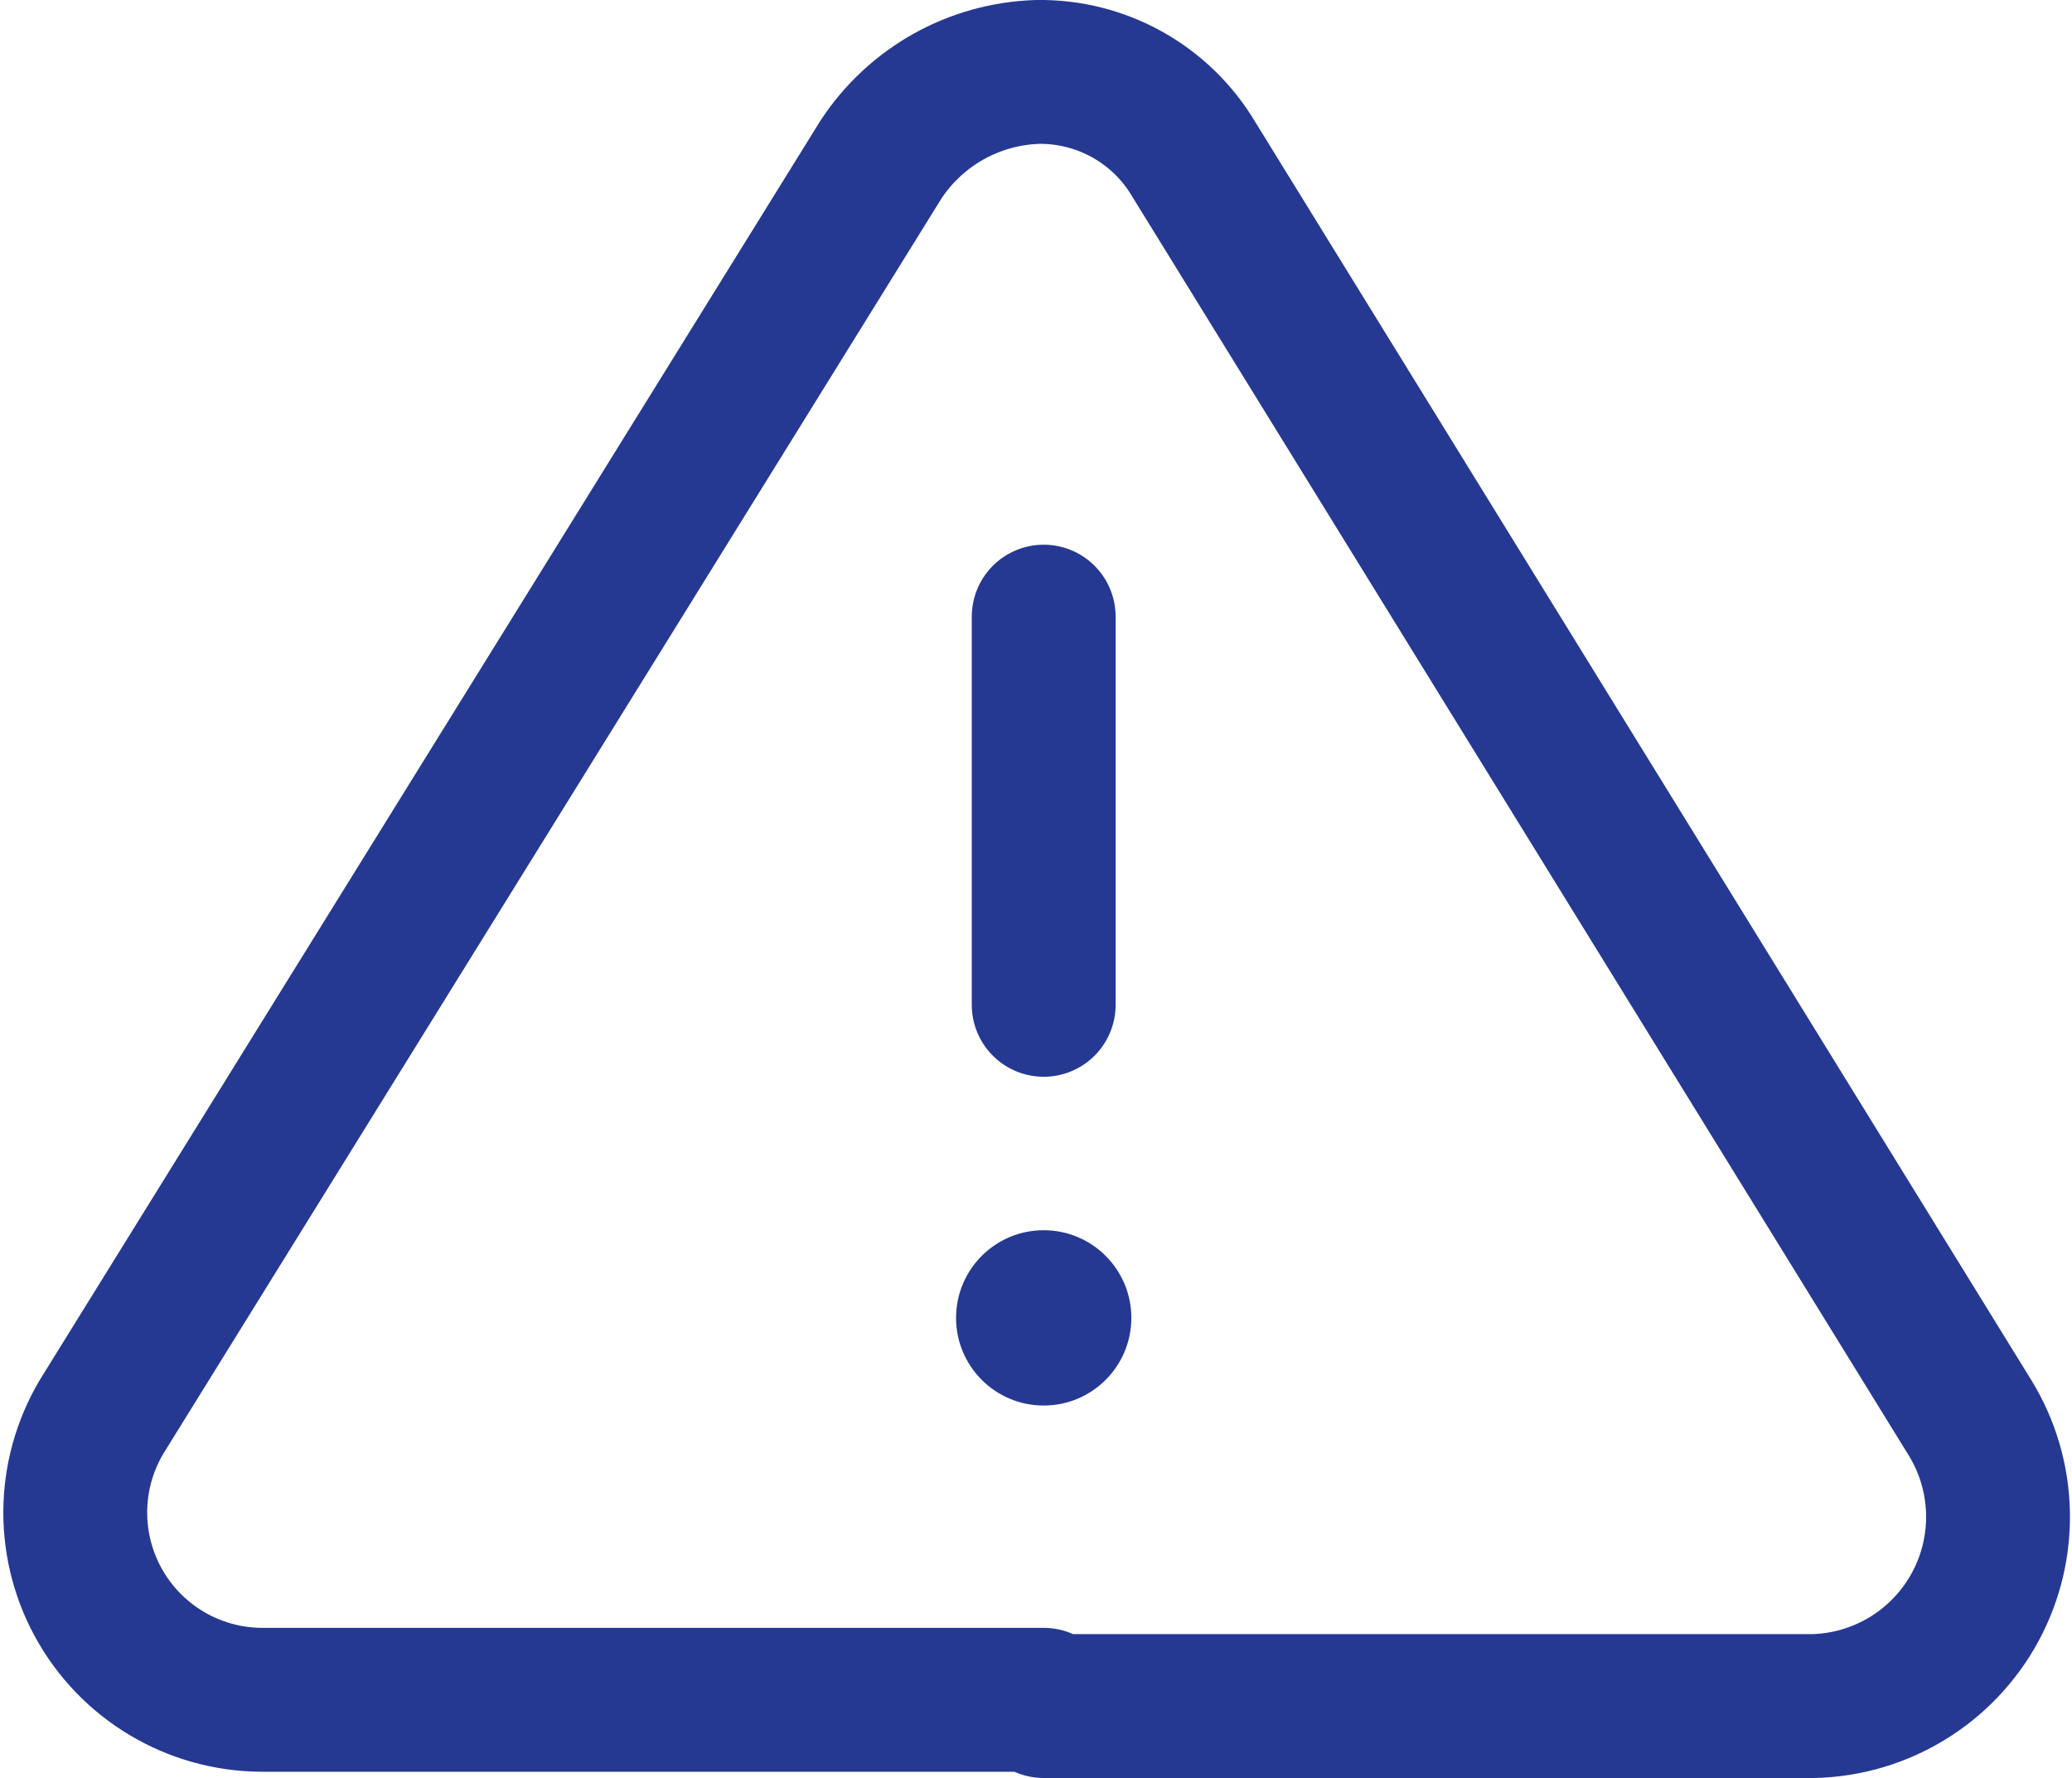
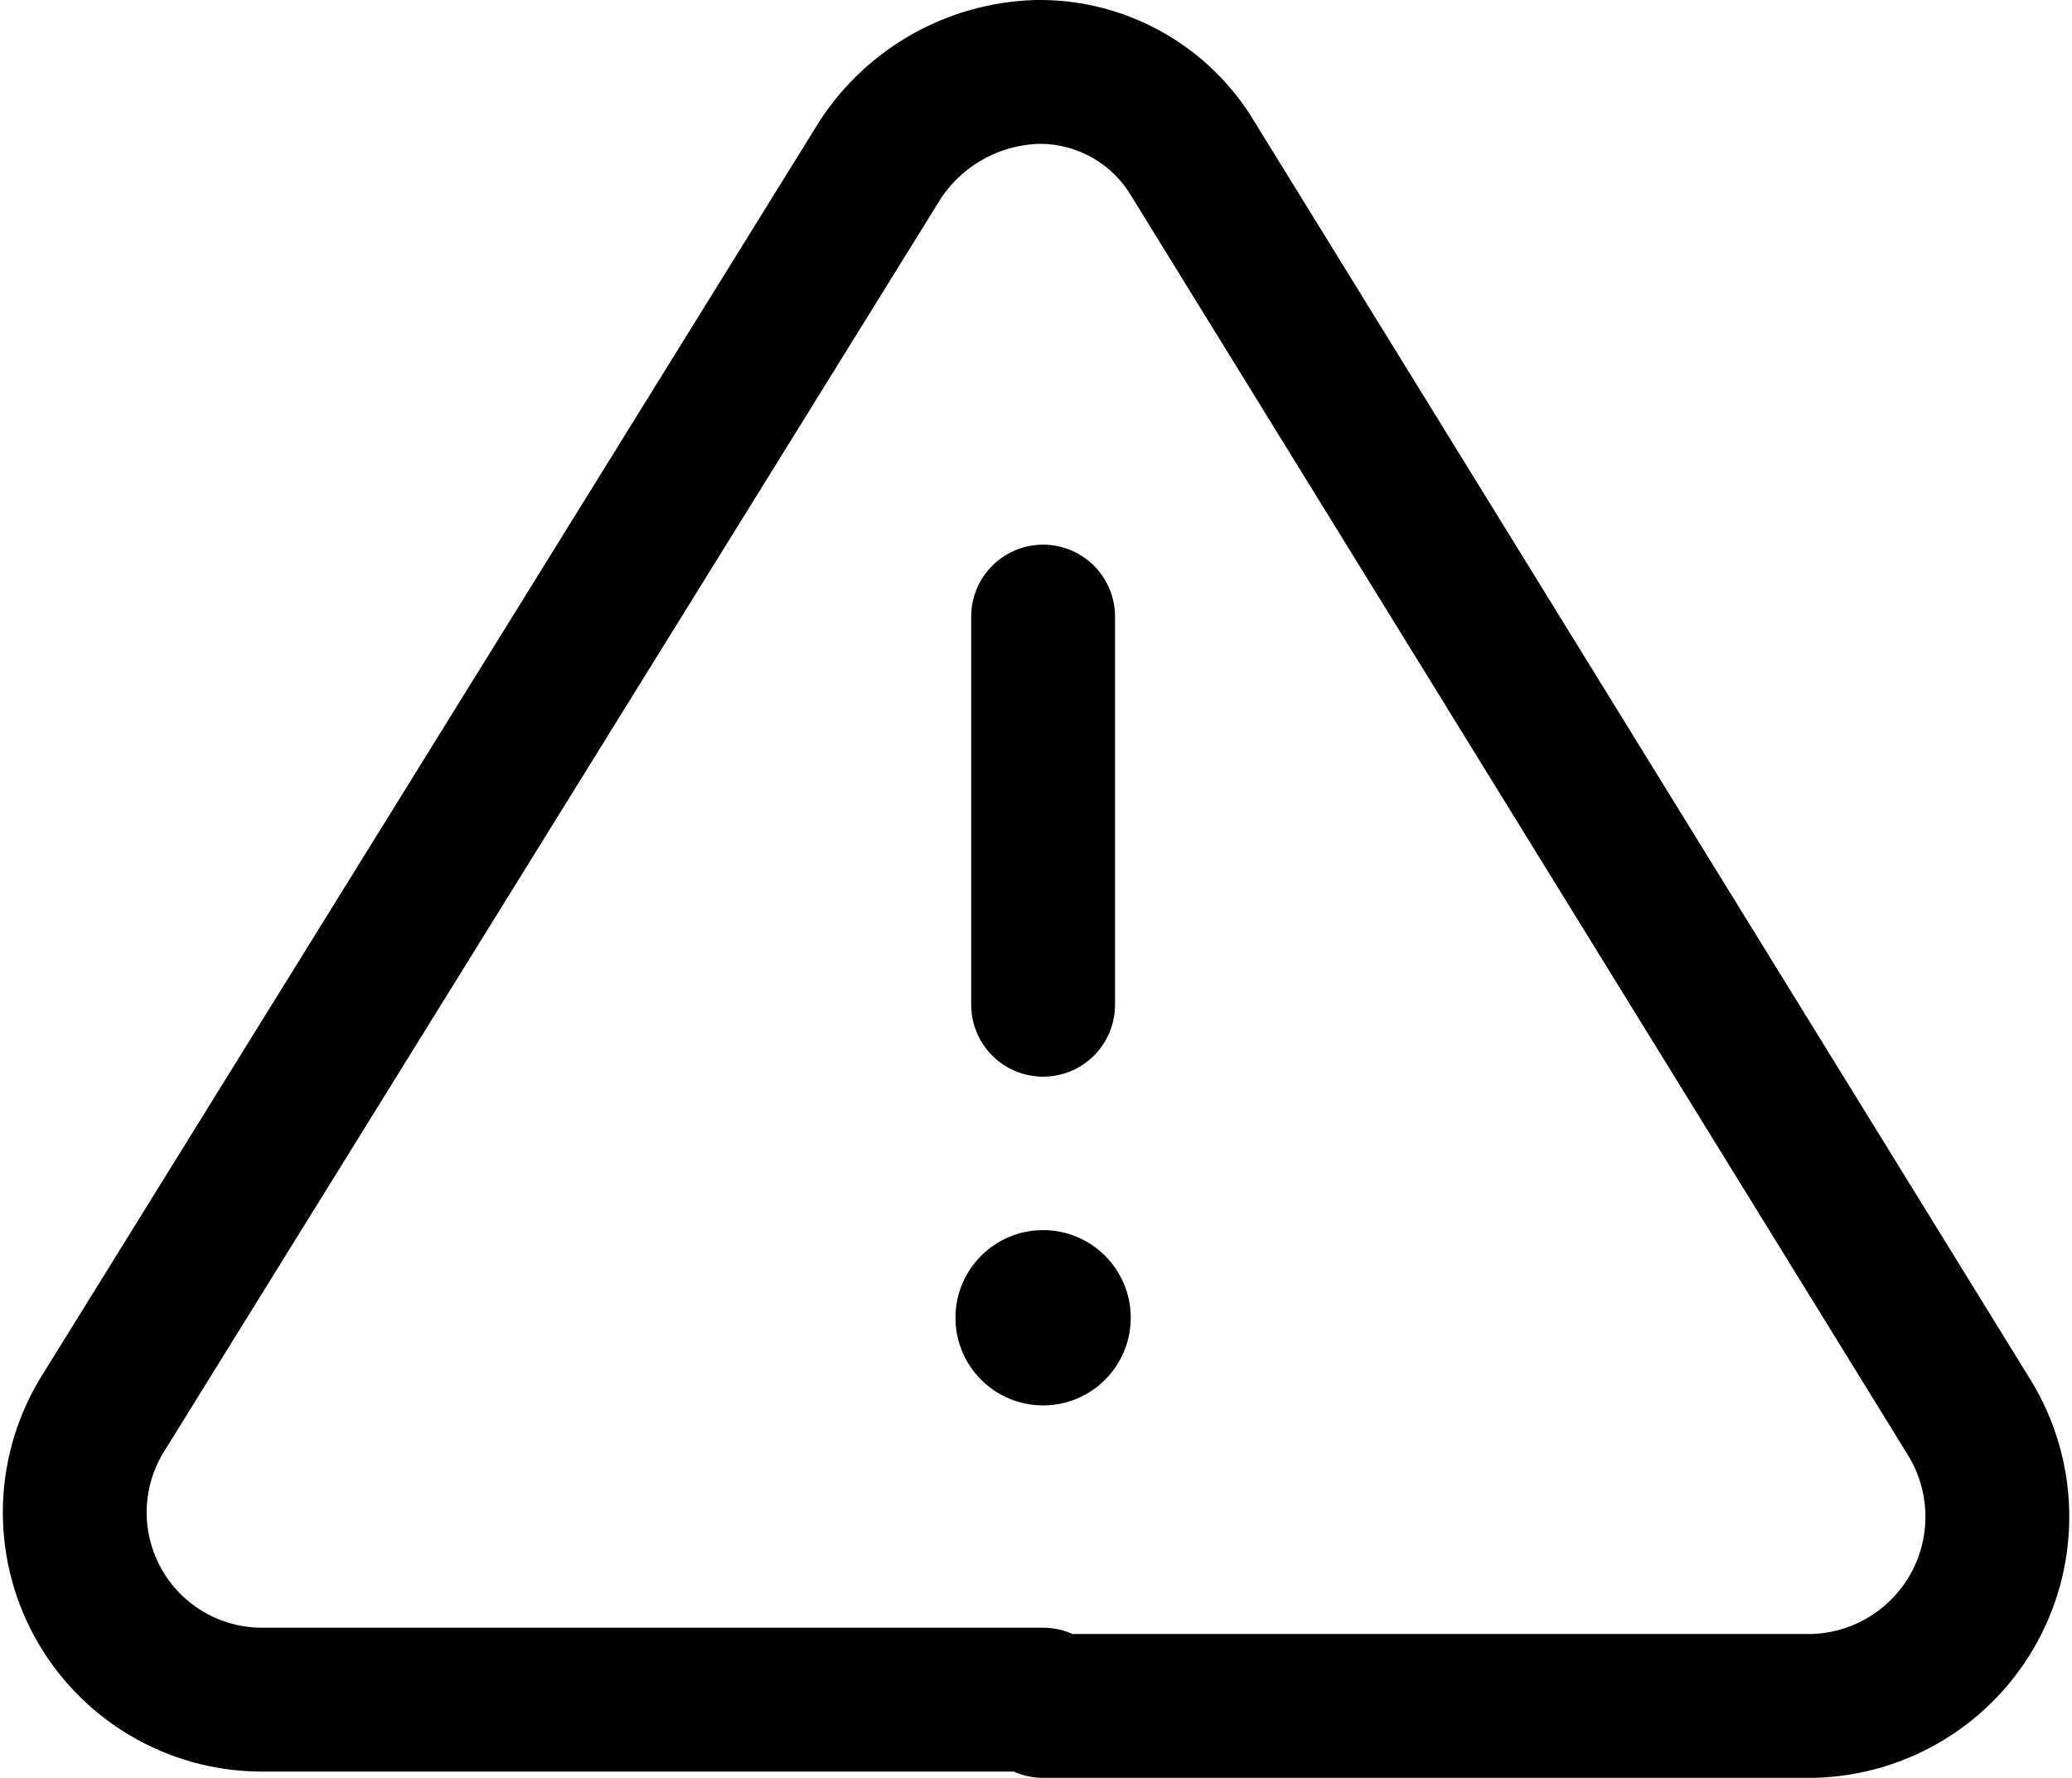
- <svg xmlns="http://www.w3.org/2000/svg" width="33.098" height="28.398" viewBox="0 0 33.098 28.398">
-   <g id="alert" transform="translate(0.072 -0.051)">
-     <path id="Path_1125" data-name="Path 1125" d="M16.6,27.2H4.1a2.991,2.991,0,0,1-2.5-4.6L14,2.6a3.106,3.106,0,0,1,2.5-1.4A2.851,2.851,0,0,1,19,2.6L31.4,22.7a3.023,3.023,0,0,1-2.5,4.6H16.6Zm0-17.3v6.2" fill="none" stroke="#253993" stroke-linecap="round" stroke-linejoin="round" stroke-miterlimit="10" stroke-width="2.298" />
-     <circle id="Ellipse_59" data-name="Ellipse 59" cx="1.4" cy="1.4" r="1.4" transform="translate(15.2 19.7)" fill="#253993" />
+ <svg xmlns="http://www.w3.org/2000/svg" width="33.101" height="28.398" viewBox="0 0 33.101 28.398">
+   <g id="alert" transform="translate(0.064 -0.051)">
+     <path id="Path_1125" data-name="Path 1125" d="M16.6,27.2H4.1a2.991,2.991,0,0,1-2.5-4.6L14,2.6a3.106,3.106,0,0,1,2.5-1.4A2.851,2.851,0,0,1,19,2.6L31.4,22.7a3.023,3.023,0,0,1-2.5,4.6H16.6Zm0-17.3v6.2" fill="none" stroke="#000" stroke-linecap="round" stroke-linejoin="round" stroke-miterlimit="10" stroke-width="2.298" />
+     <circle id="Ellipse_59" data-name="Ellipse 59" cx="1.4" cy="1.4" r="1.4" transform="translate(15.2 19.7)" />
  </g>
</svg>
